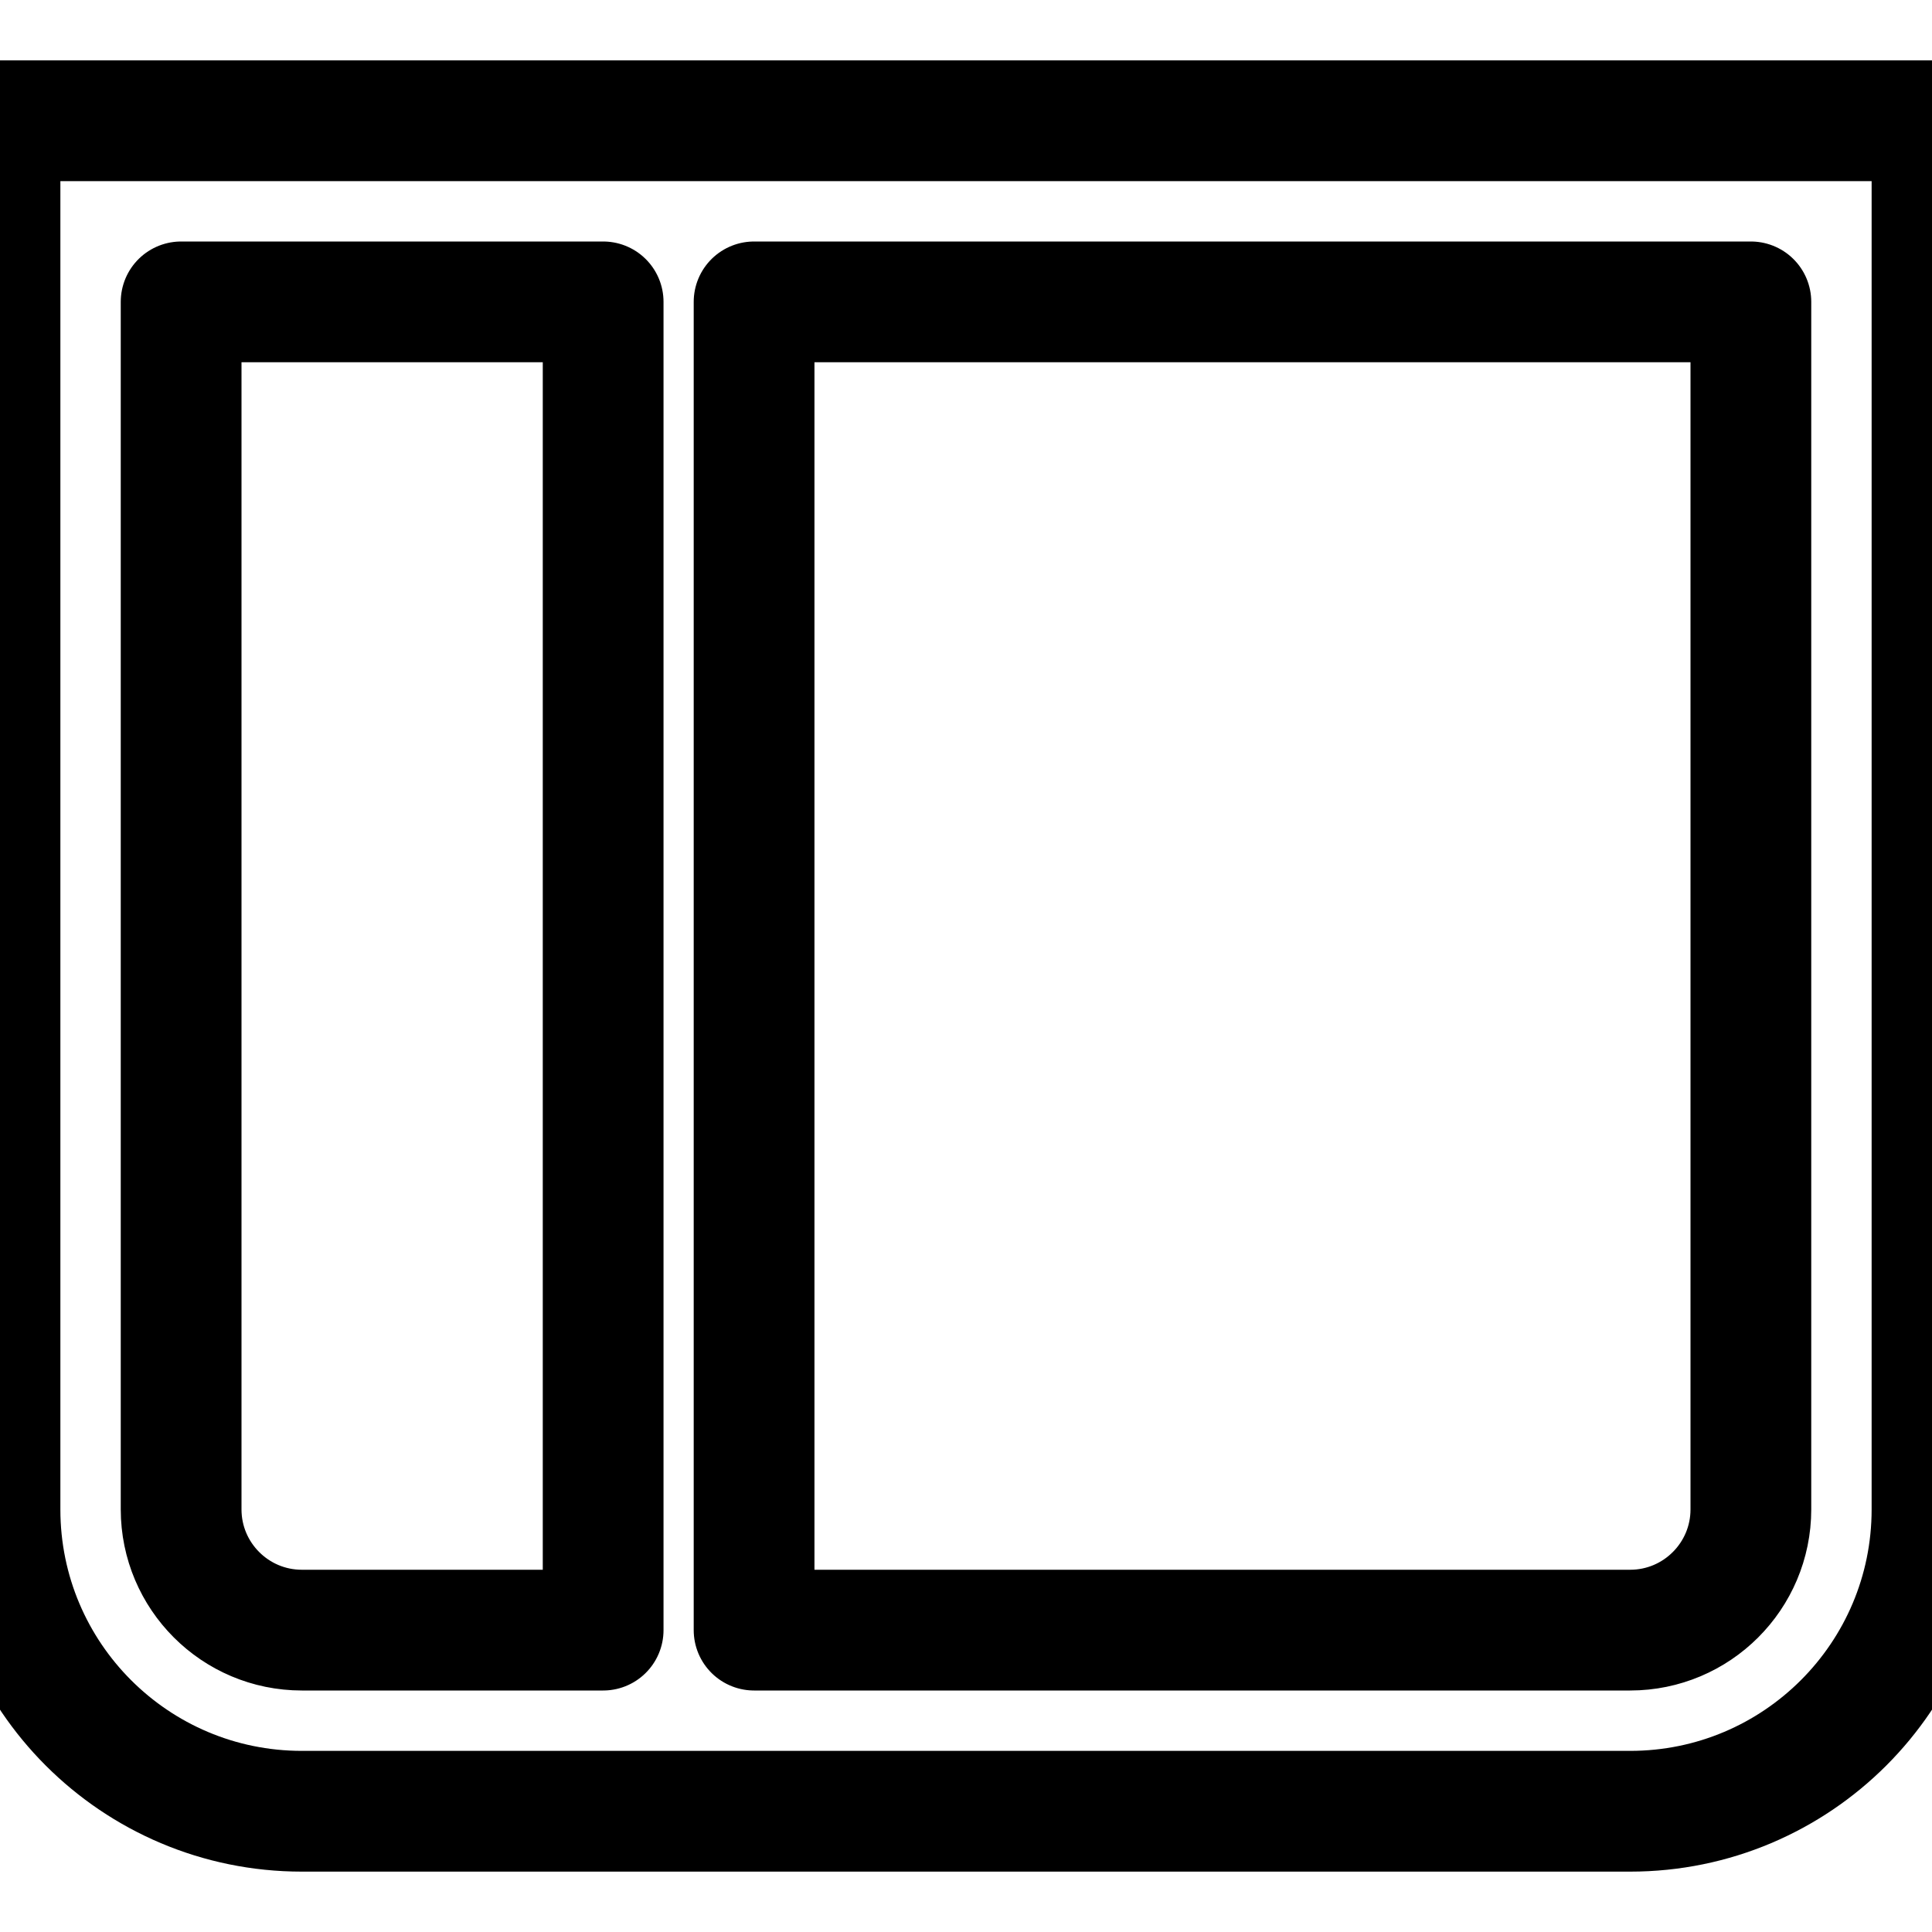
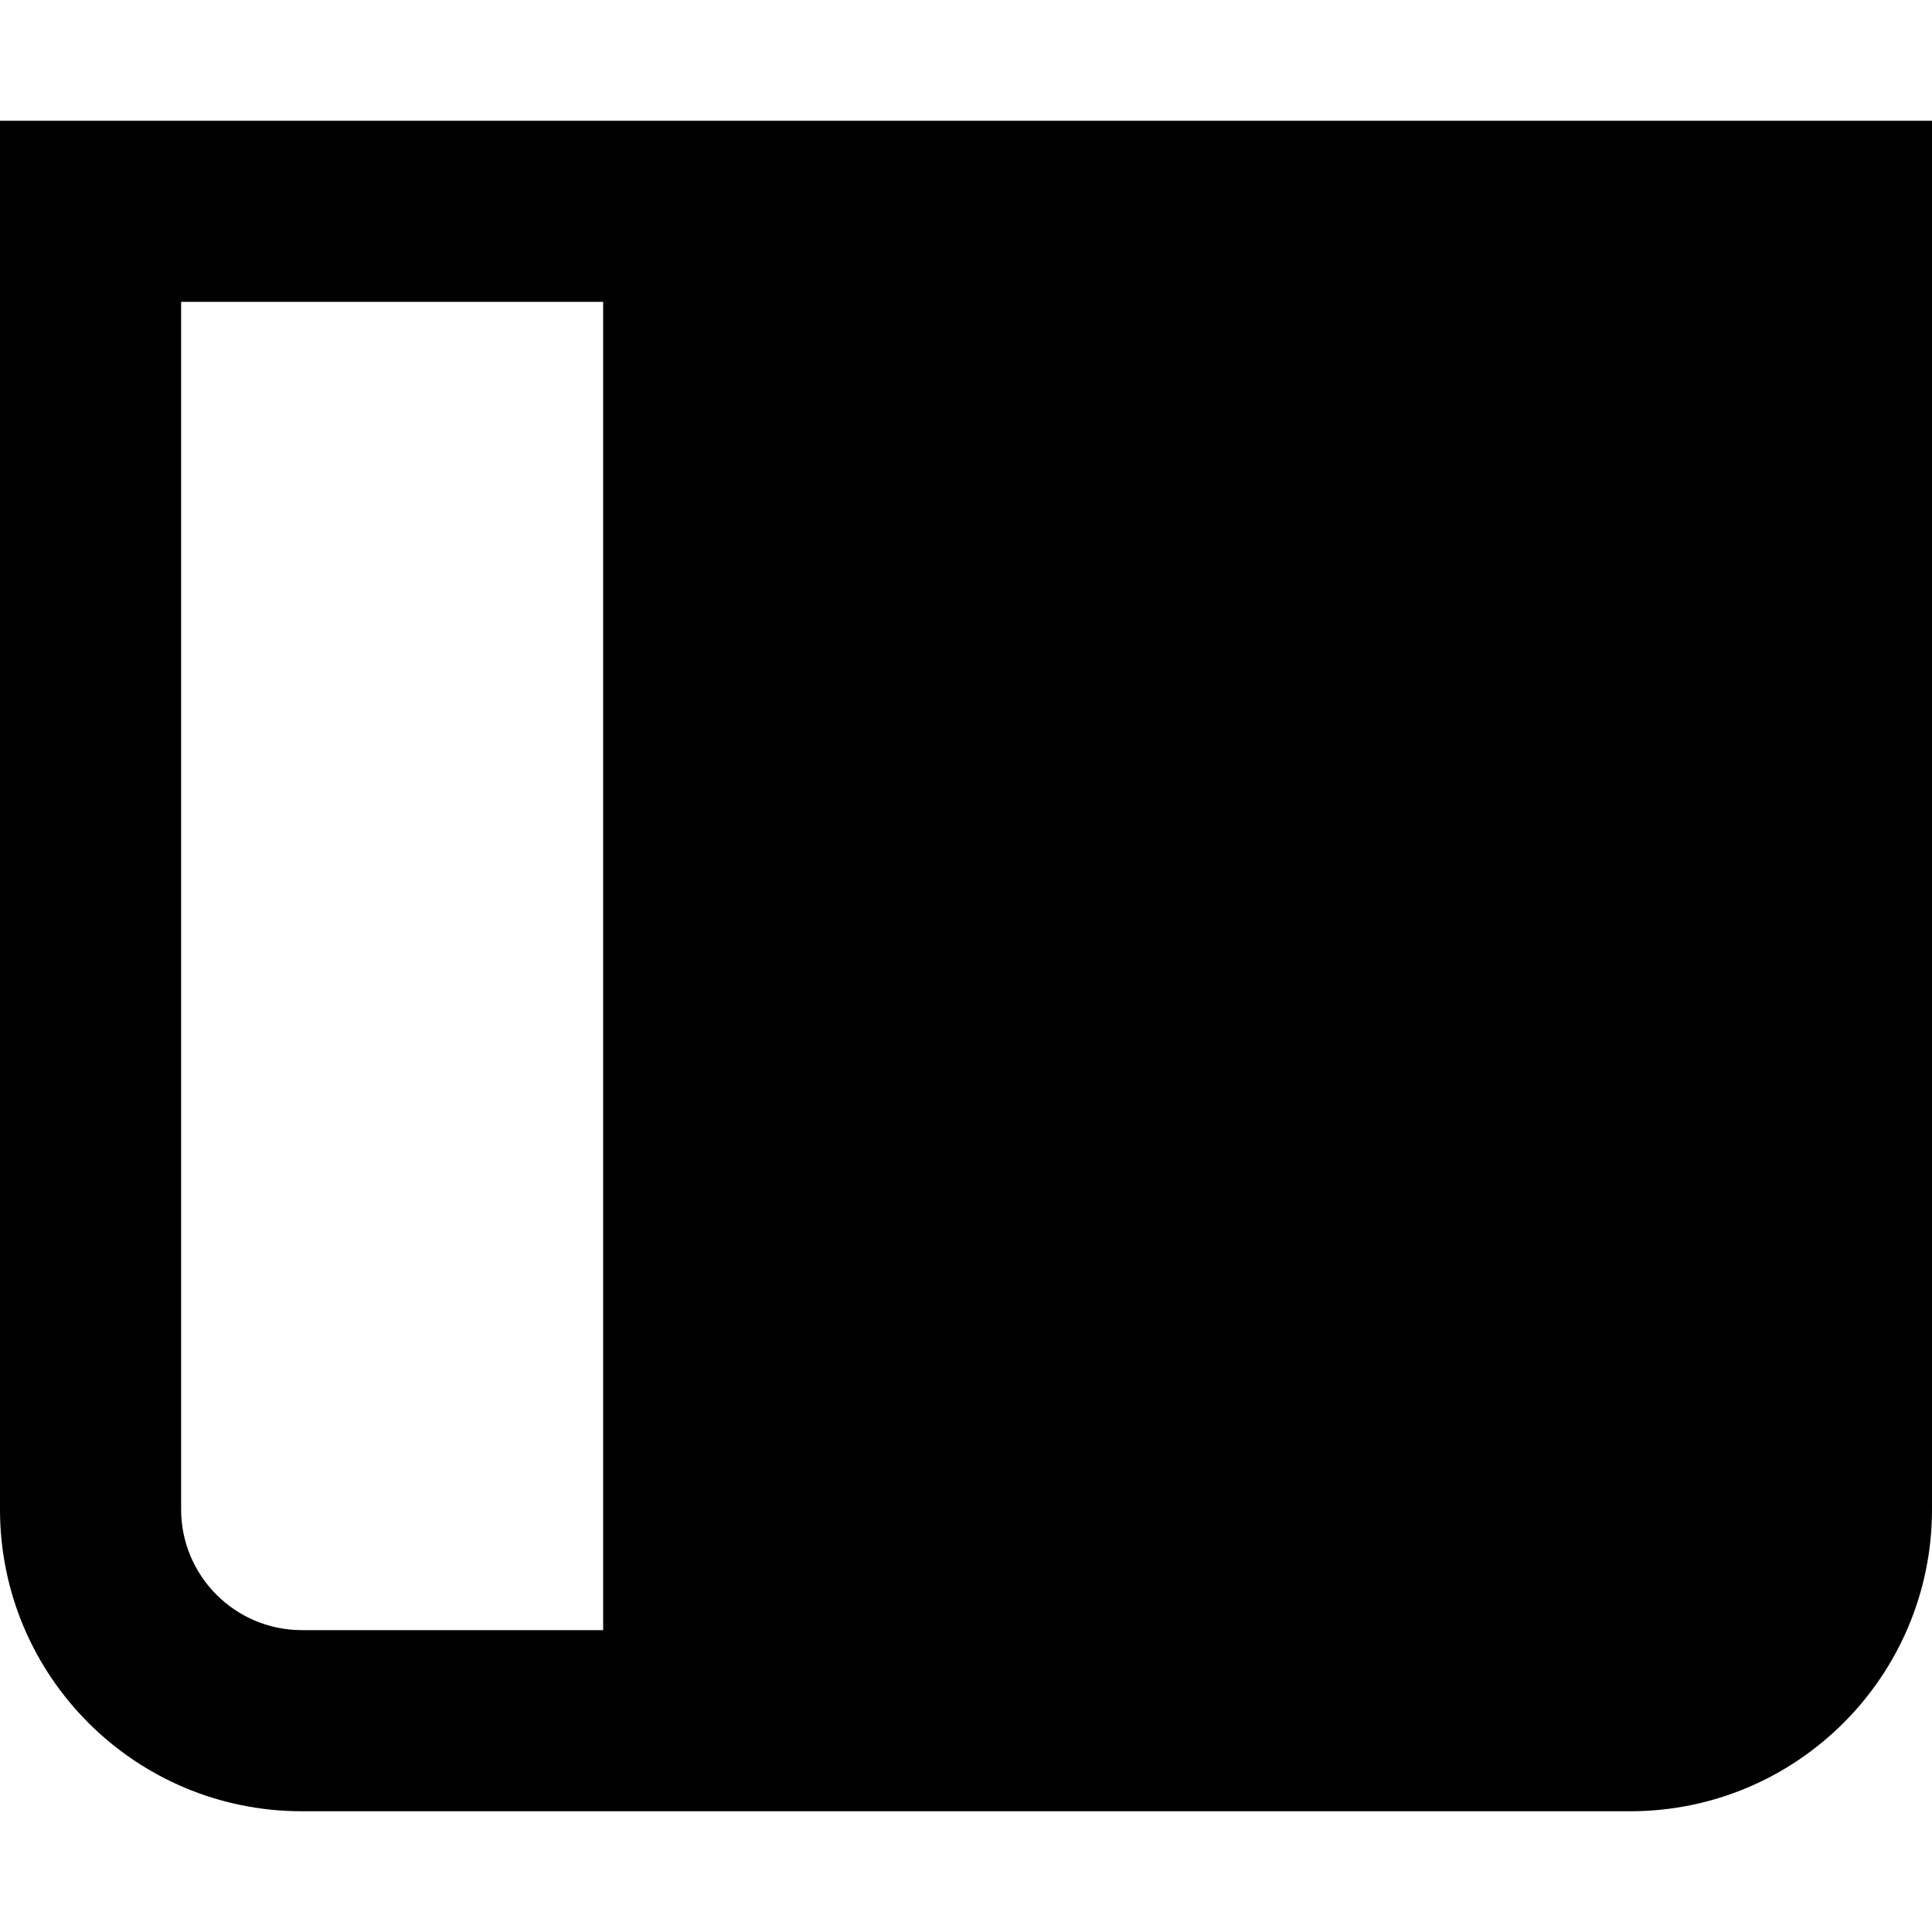
- <svg xmlns="http://www.w3.org/2000/svg" width="16" height="16" viewBox="0 0 16 16" fill="none" stroke="currentColor" stroke-linejoin="round">
-   <path d="M6.245 2.5H14.5V12.5C14.5 13.052 14.052 13.5 13.5 13.5H6.245V2.5ZM4.995 2.5H1.5V12.5C1.5 13.052 1.948 13.5 2.5 13.5H4.995V2.5ZM0 1H1.5H14.5H16V2.5V12.5C16 13.881 14.881 15 13.5 15H2.5C1.119 15 0 13.881 0 12.5V2.5V1Z" />
+ <svg height="16" stroke-linejoin="round" viewBox="0 0 16 16" width="16">
+   <path d="M6.245 2.5H14.5V12.5C14.5 13.052 14.052 13.5 13.5 13.5H6.245V2.5ZM4.995 2.5H1.5V12.5C1.5 13.052 1.948 13.5 2.5 13.5H4.995V2.5ZM0 1H1.5H14.5H16V2.5V12.5C16 13.881 14.881 15 13.5 15H2.5C1.119 15 0 13.881 0 12.5V2.5V1Z" fill="currentColor" />
</svg>
